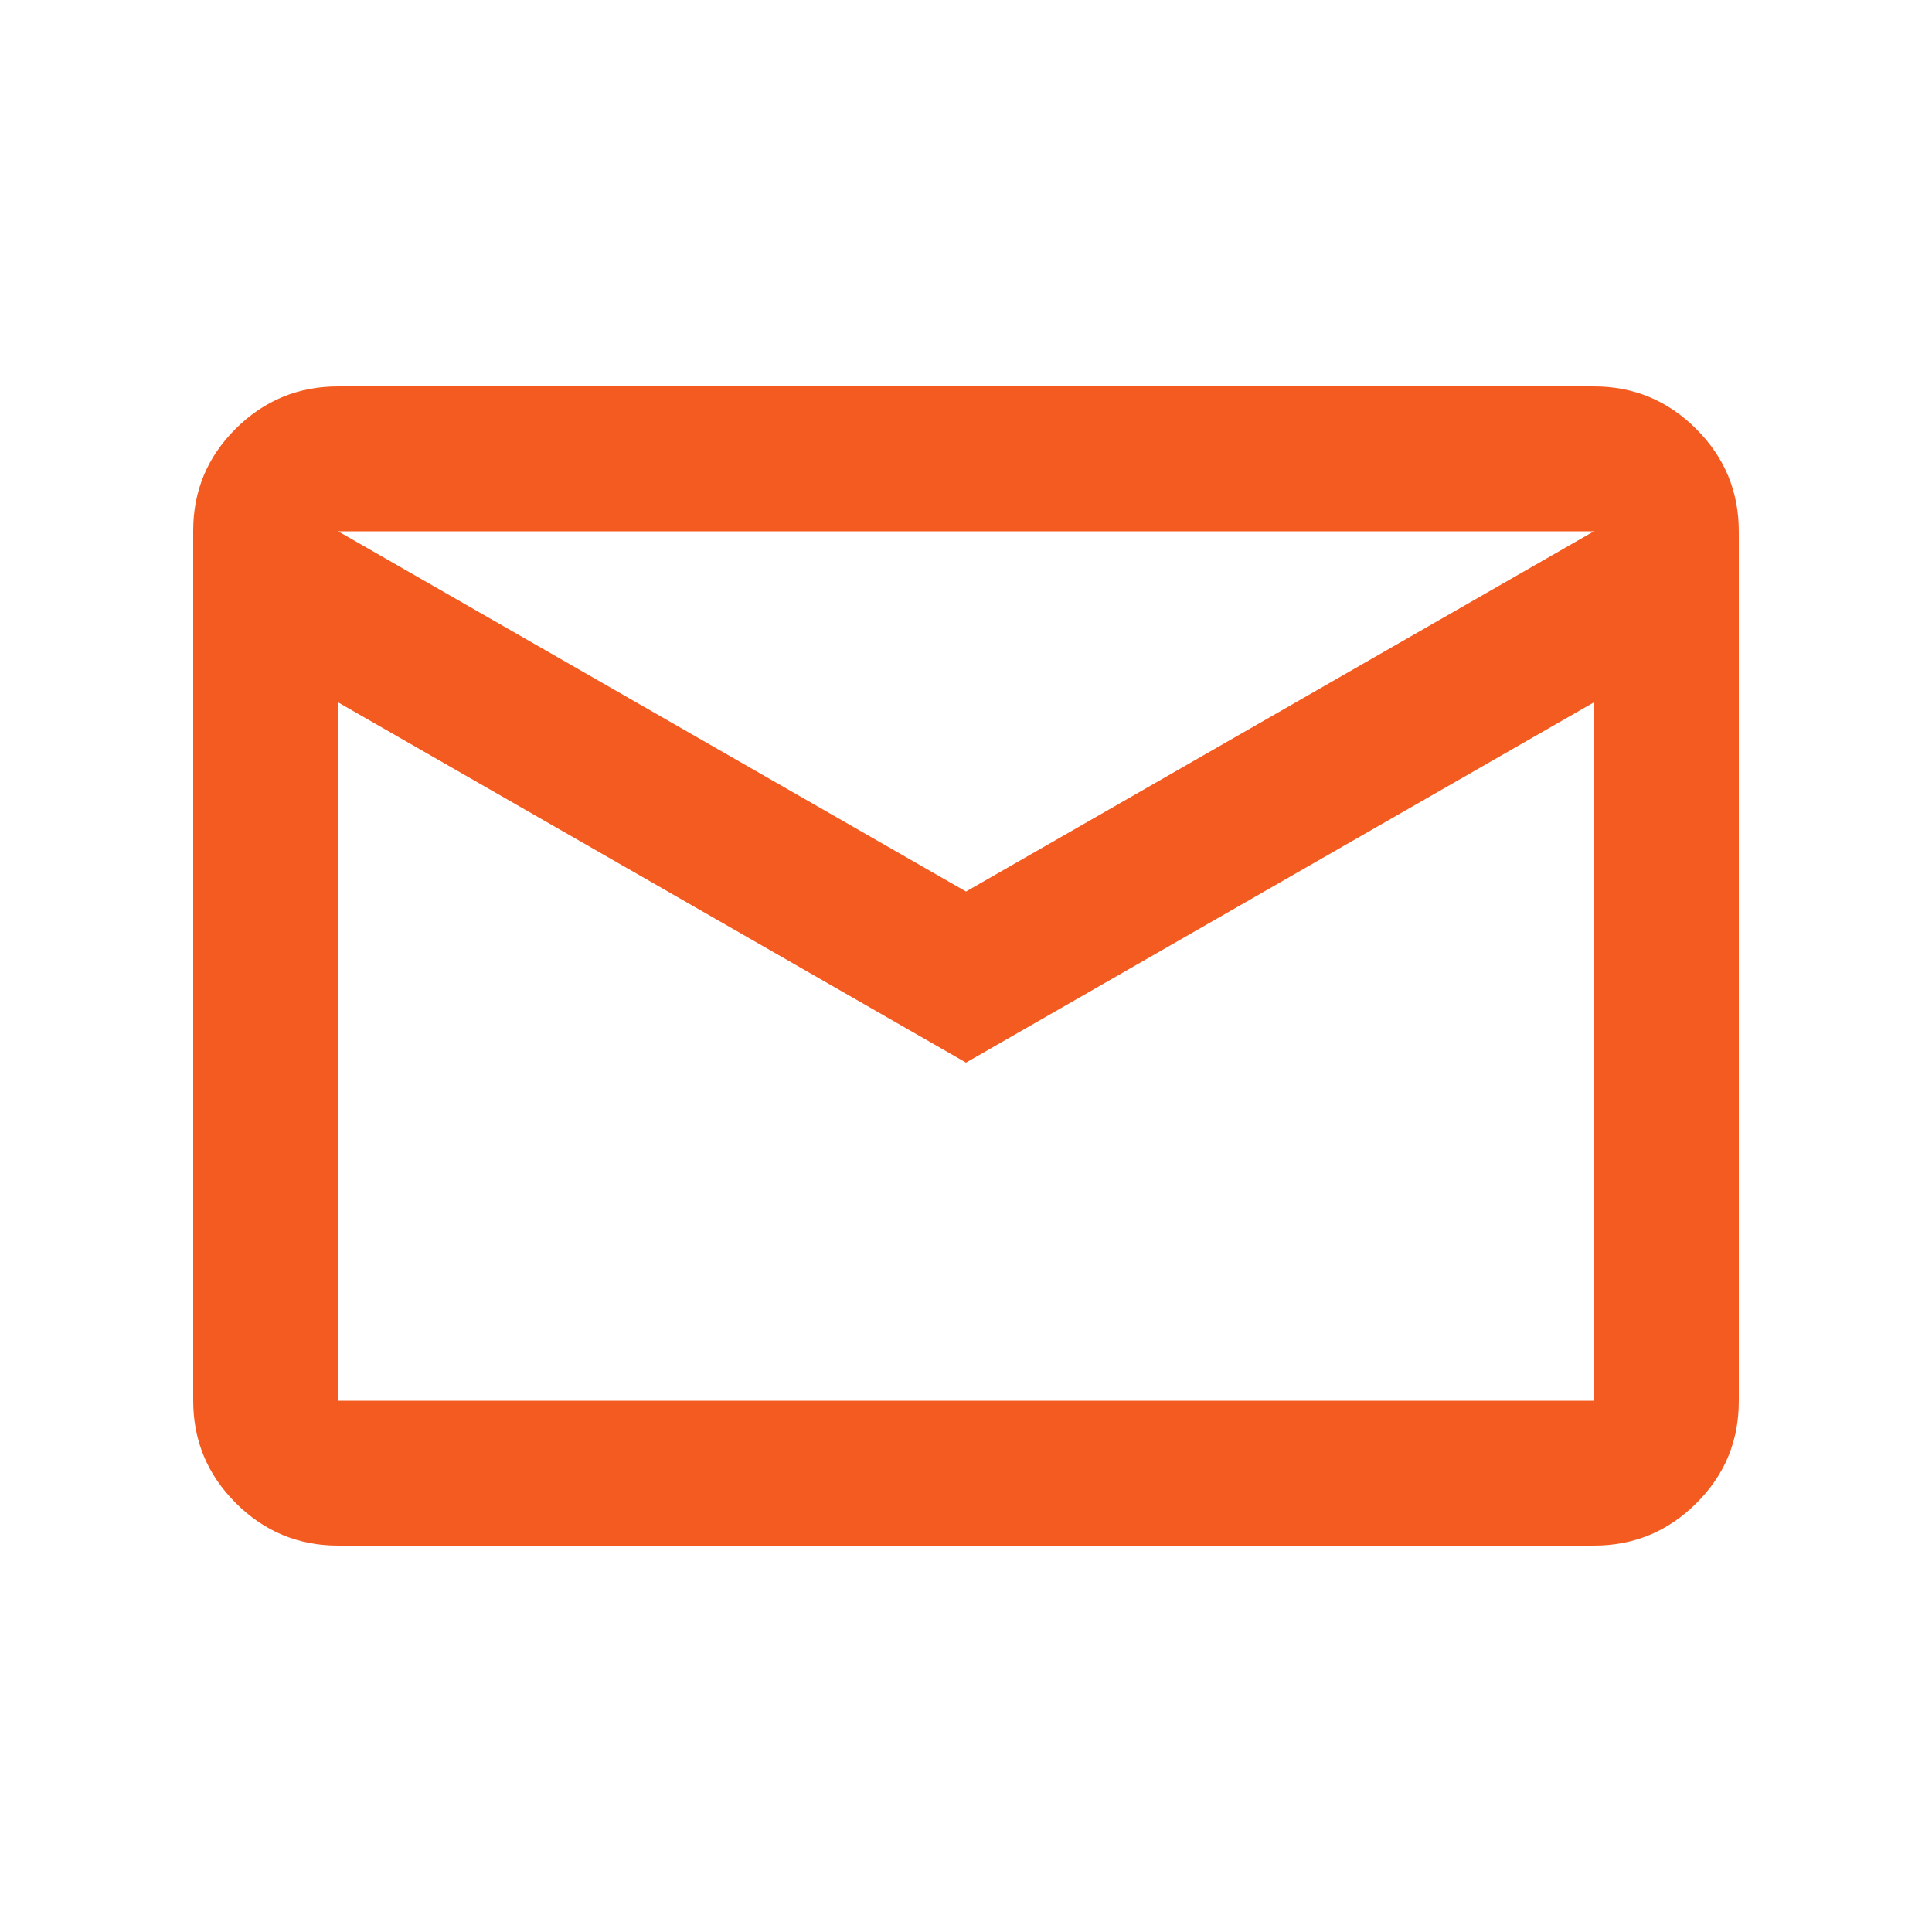
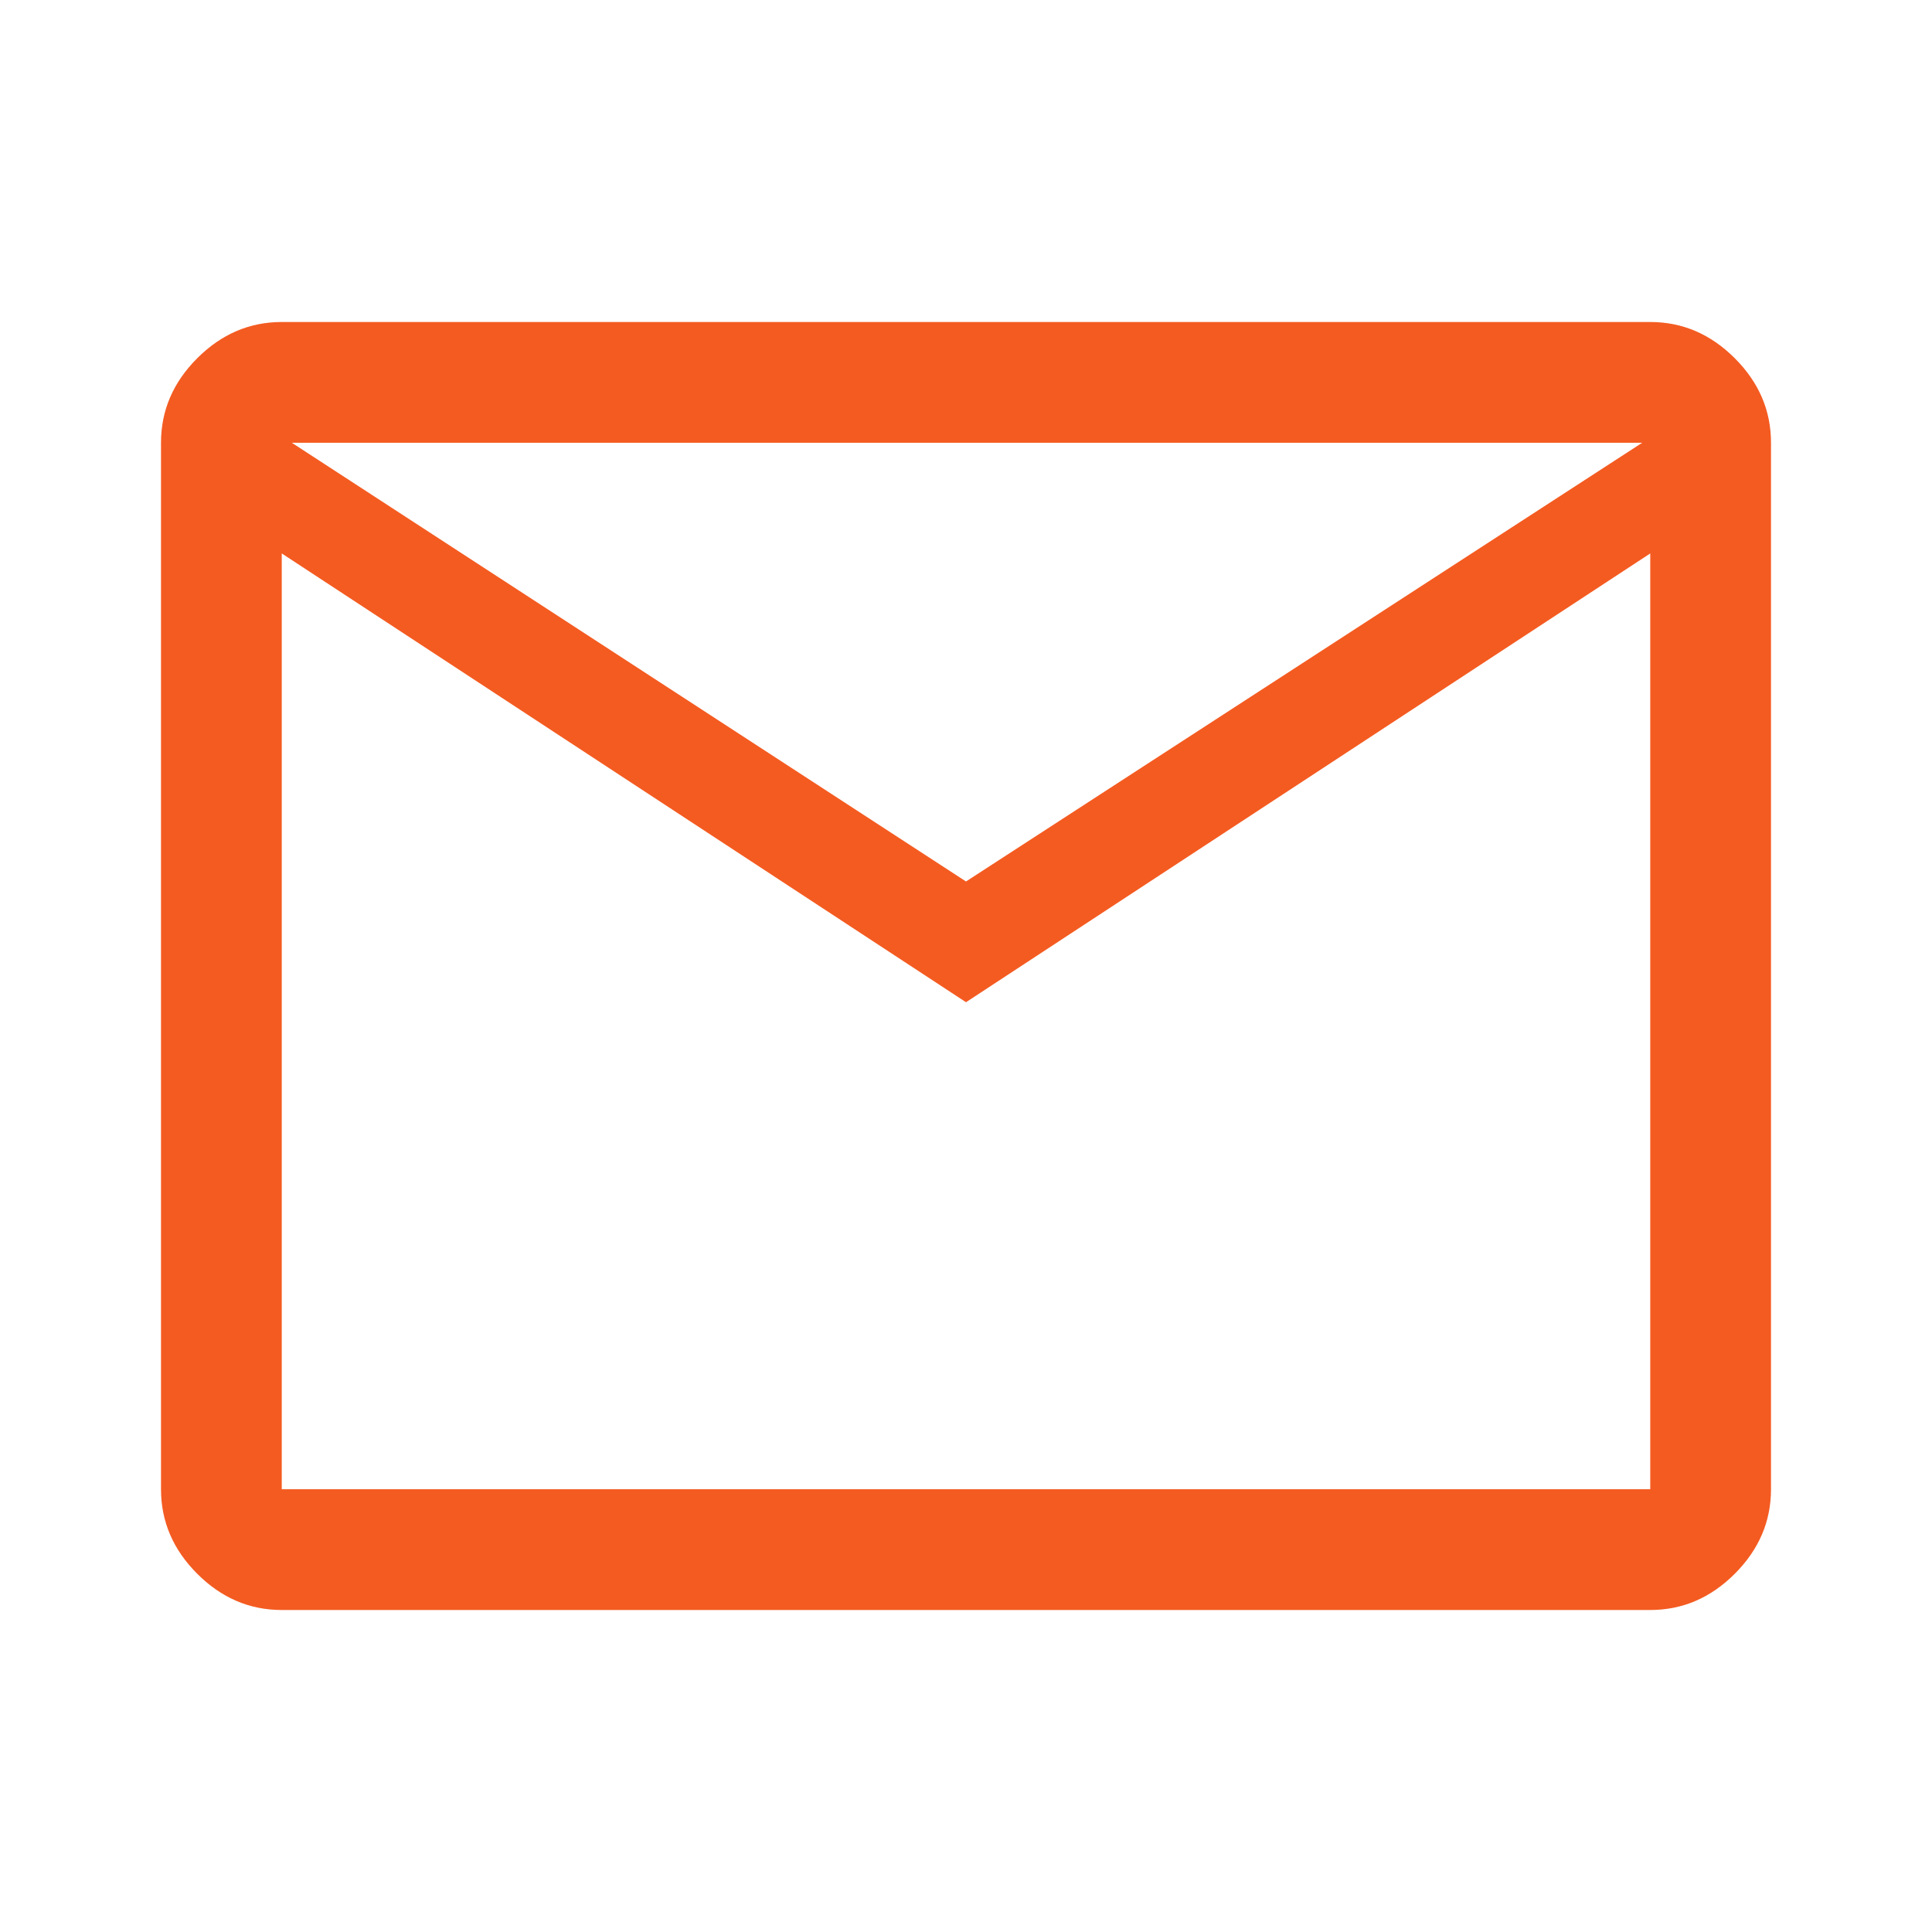
- <svg xmlns="http://www.w3.org/2000/svg" height="20px" viewBox="0 -960 960 960" width="20px" fill="#5f6368">
-   <path d="M168-192q-29.7 0-50.85-21.16Q96-234.32 96-264.04v-432.24Q96-726 117.15-747T168-768h624q29.7 0 50.85 21.16Q864-725.68 864-695.96v432.24Q864-234 842.85-213T792-192H168Zm312-240L168-611v347h624v-347L480-432Zm0-85 312-179H168l312 179Zm-312-94v-85 432-347Z" fill="#F45B21" />
+ <svg xmlns="http://www.w3.org/2000/svg" height="12px" viewBox="0 -960 960 960" width="12px" fill="#5f6368">
+   <path d="M140-160q-24 0-42-18t-18-42v-520q0-24 18-42t42-18h680q24 0 42 18t18 42v520q0 24-18 42t-42 18H140Zm340-302L140-685v465h680v-465L480-462Zm0-60 336-218H145l335 218ZM140-685v-55 520-465Z" fill="#F45B21" />
</svg>
